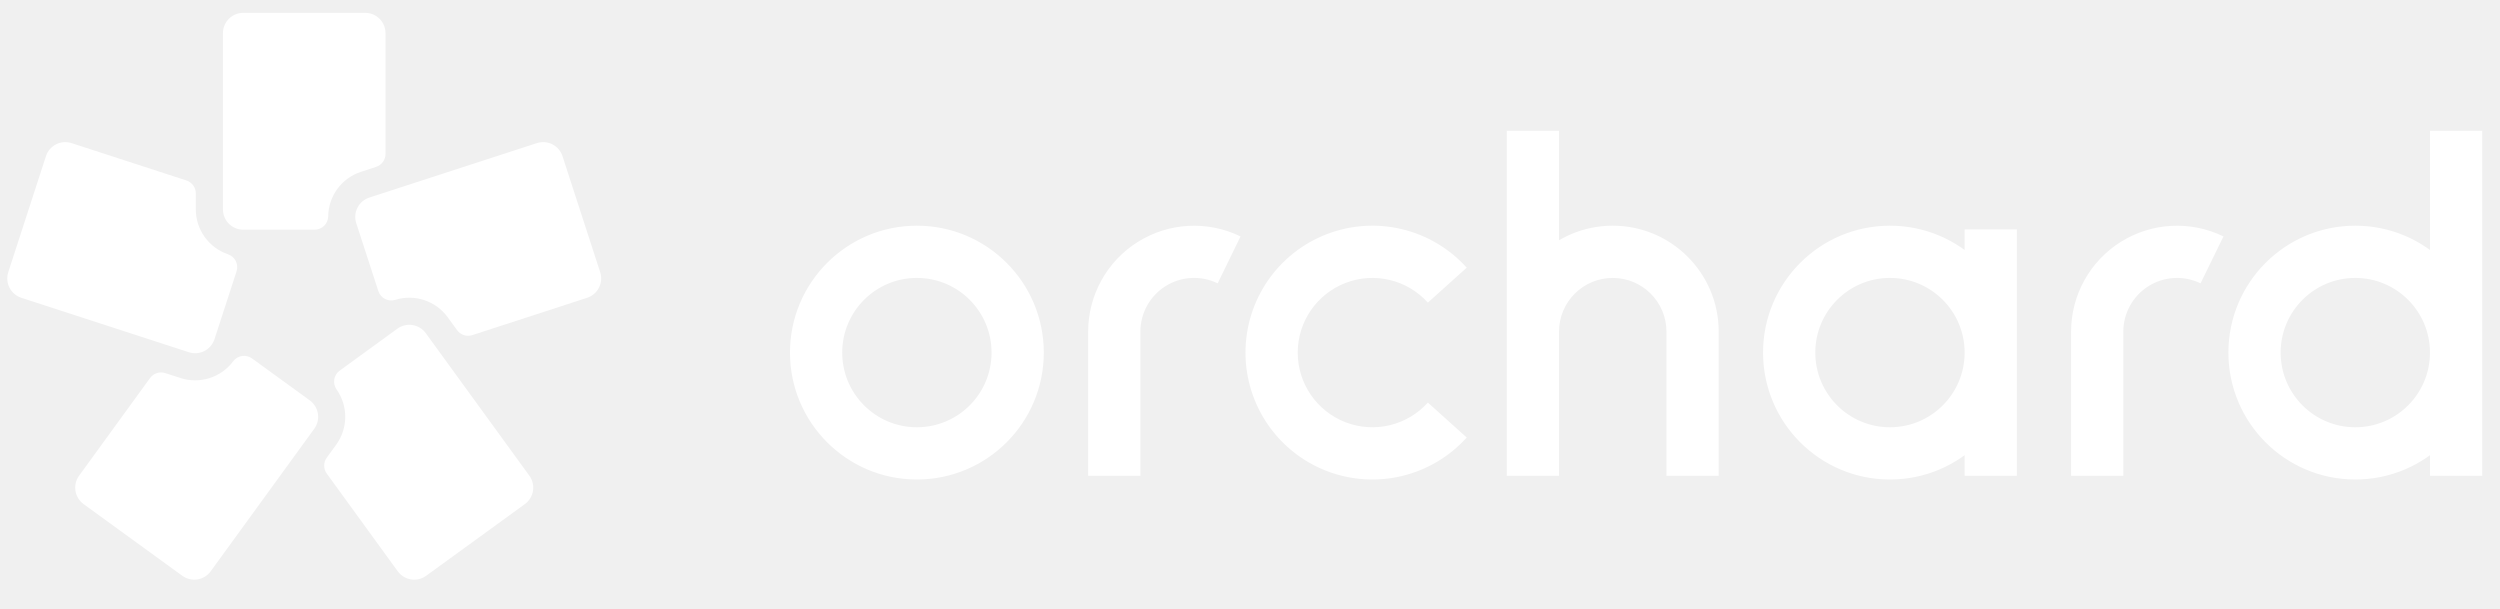
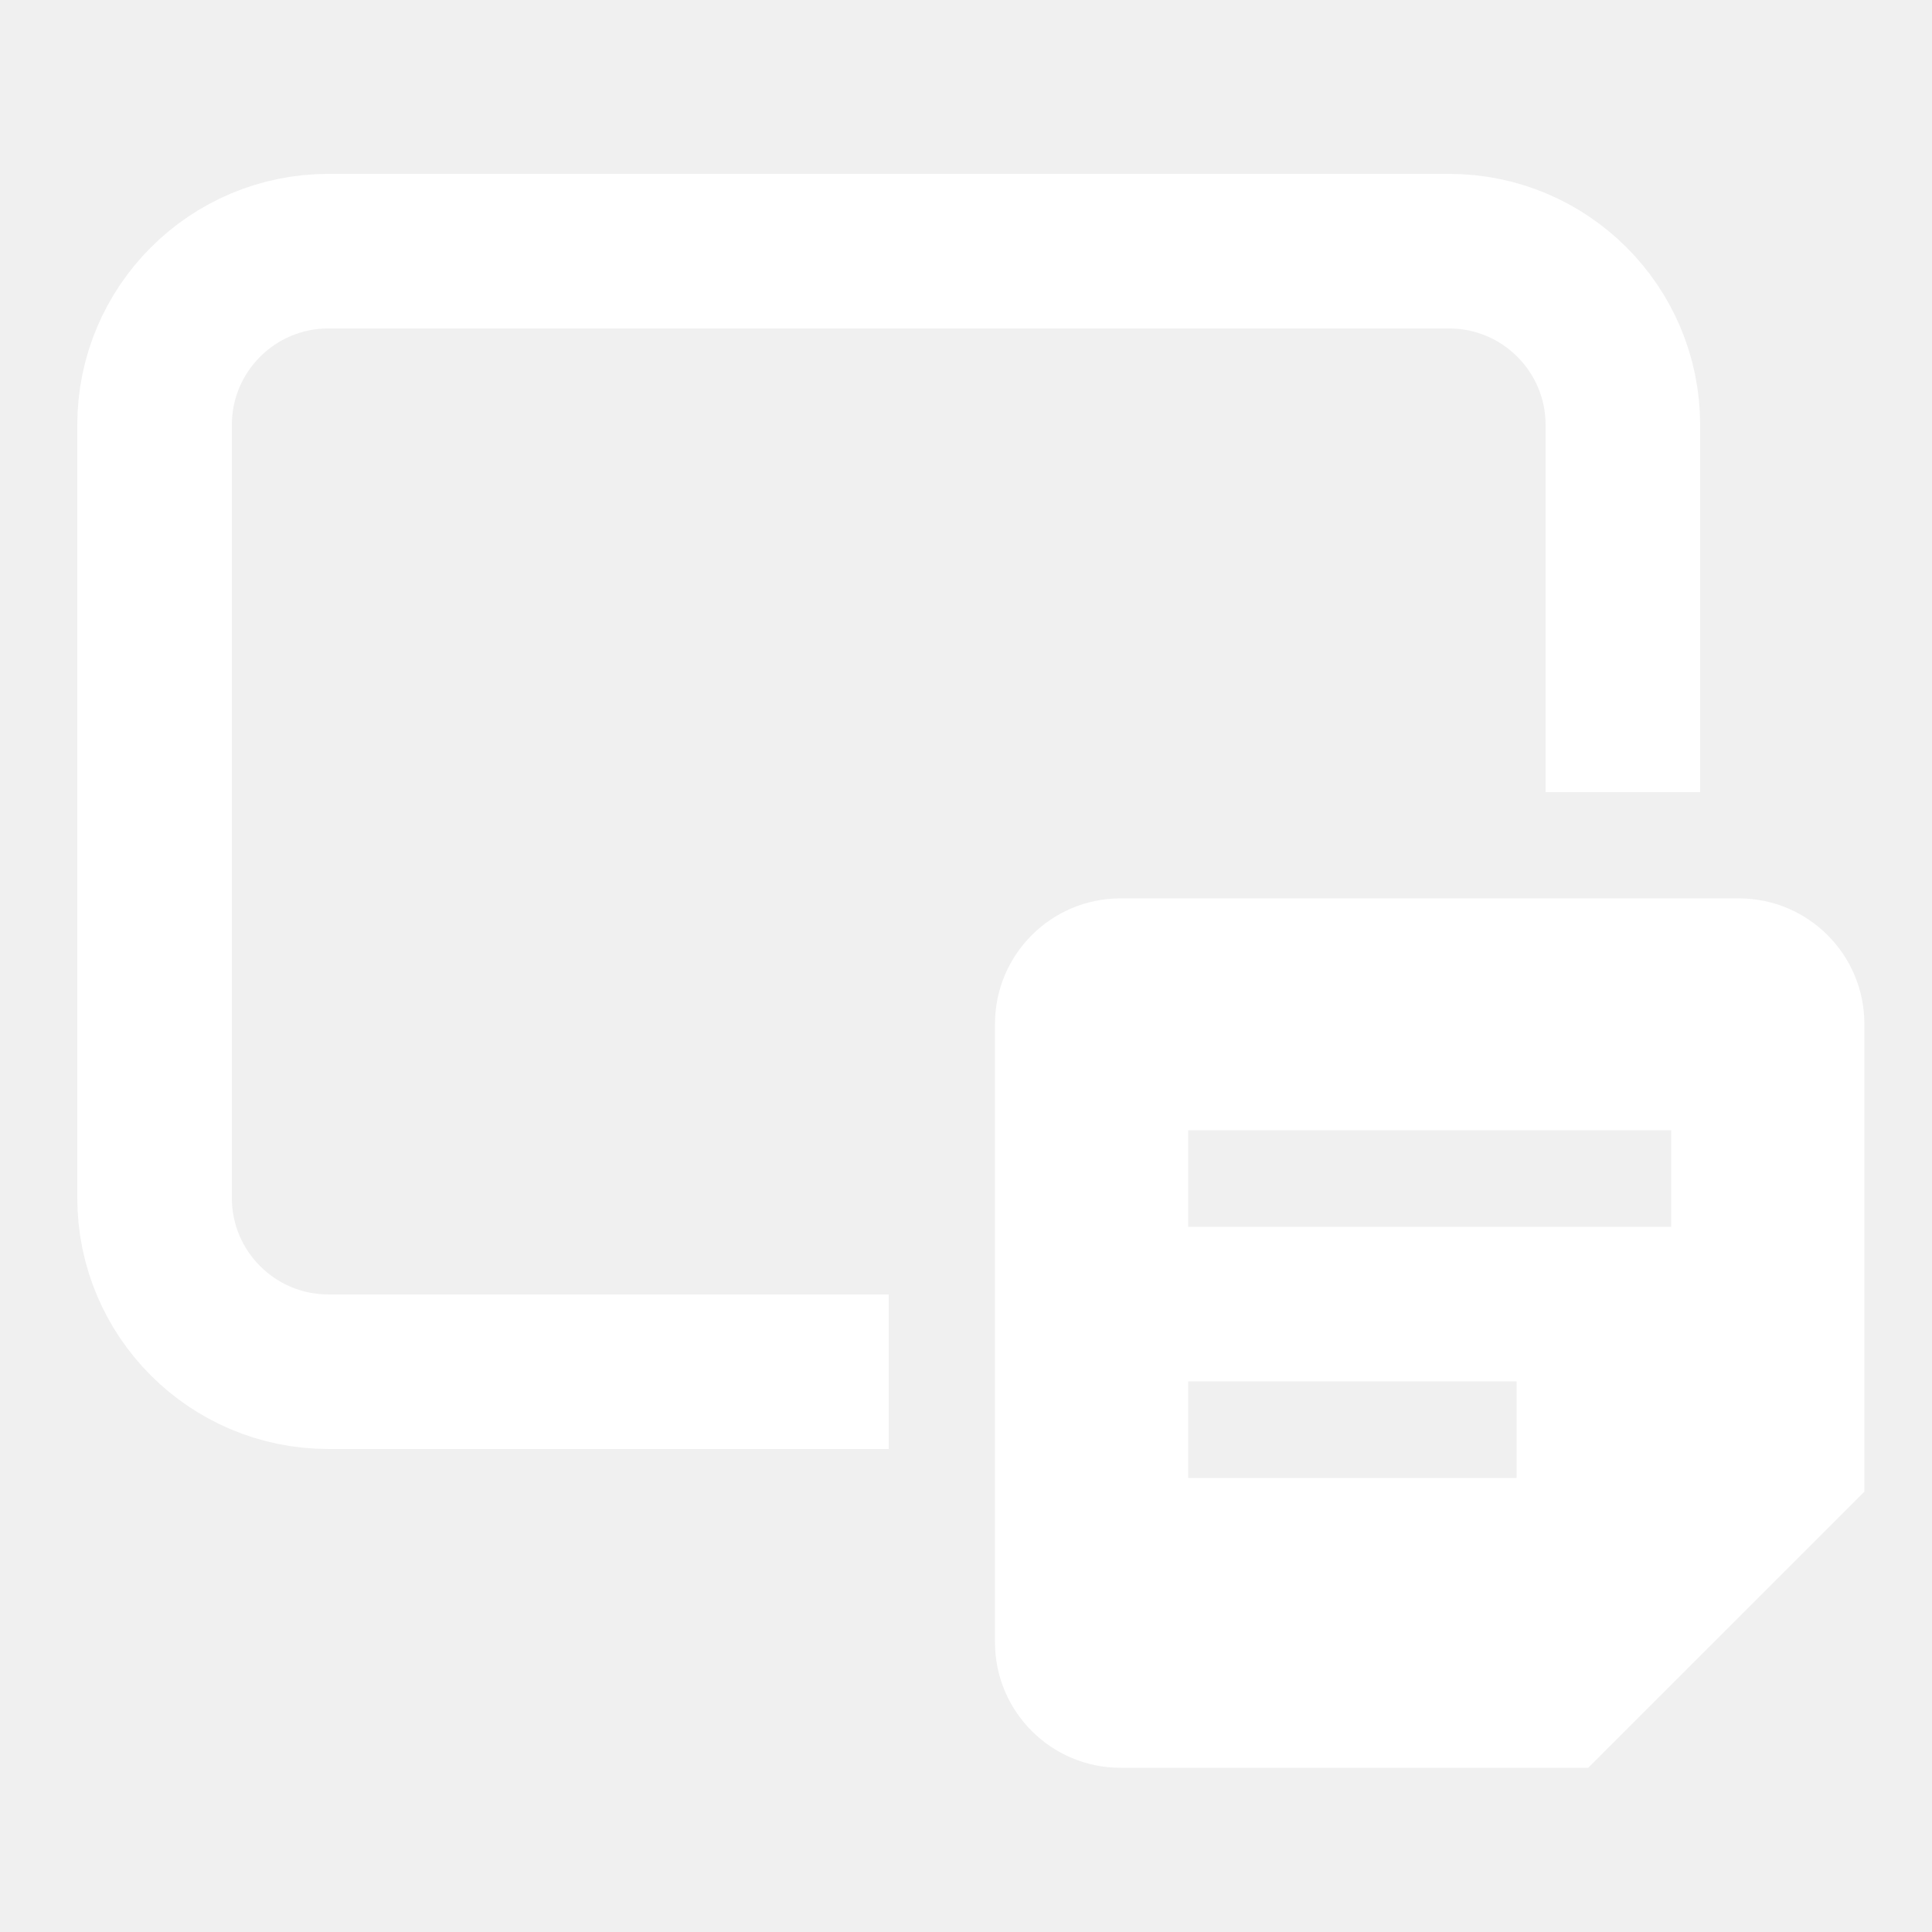
- <svg xmlns="http://www.w3.org/2000/svg" viewBox="0 0 410.88 100" role="img" aria-label="Orchard">
-   <path fill="#fff" d="M51.71 37.75L39.98 37.75A3.34 3.34 0 0 1 36.64 34.41L36.64 5.45A3.34 3.34 0 0 1 39.98 2.11L60.02 2.11A3.34 3.34 0 0 1 63.36 5.45L63.36 25.3A2.23 2.23 0 0 1 61.82 27.42L59.32 28.24A7.8 7.8 0 0 0 53.94 35.55A2.23 2.23 0 0 1 51.71 37.75ZM62.18 47.84L58.55 36.68A3.34 3.34 0 0 1 60.7 32.47L88.24 23.52A3.34 3.34 0 0 1 92.45 25.67L98.64 44.73A3.34 3.34 0 0 1 96.5 48.94L77.62 55.08A2.23 2.23 0 0 1 75.13 54.27L73.58 52.14A7.8 7.8 0 0 0 64.96 49.28A2.23 2.23 0 0 1 62.18 47.84ZM55.82 60.92L65.31 54.02A3.34 3.34 0 0 1 69.98 54.76L87 78.18A3.34 3.34 0 0 1 86.26 82.85L70.04 94.63A3.34 3.34 0 0 1 65.37 93.89L53.7 77.83A2.23 2.23 0 0 1 53.7 75.22L55.25 73.09A7.8 7.8 0 0 0 55.31 64A2.23 2.23 0 0 1 55.82 60.92ZM41.42 58.91L50.91 65.8A3.34 3.34 0 0 1 51.65 70.47L34.63 93.89A3.34 3.34 0 0 1 29.96 94.63L13.74 82.85A3.34 3.34 0 0 1 13 78.18L24.67 62.12A2.23 2.23 0 0 1 27.16 61.32L29.67 62.13A7.8 7.8 0 0 0 38.32 59.38A2.23 2.23 0 0 1 41.42 58.91ZM38.88 44.59L35.25 55.75A3.34 3.34 0 0 1 31.04 57.89L3.5 48.94A3.34 3.34 0 0 1 1.36 44.73L7.55 25.67A3.34 3.34 0 0 1 11.76 23.52L30.64 29.66A2.23 2.23 0 0 1 32.18 31.78L32.18 34.41A7.8 7.8 0 0 0 37.47 41.79A2.23 2.23 0 0 1 38.88 44.59Z" />
-   <path fill="#fff" transform="translate(127 21.5) scale(0.81)" d="M3.5 45A25.75 25.75 0 1 1 55 45A25.75 25.75 0 1 1 3.5 45ZM14.1 45A15.15 15.15 0 1 0 44.4 45A15.15 15.15 0 1 0 14.1 45ZM64 40.75H74.6V70H64ZM64 40.75A21.5 21.5 0 0 1 94.92 21.43L90.28 30.95A10.9 10.9 0 0 0 74.6 40.75ZM140.81 62.23A25.75 25.75 0 1 1 140.81 27.77L132.93 34.86A15.15 15.15 0 1 0 132.93 55.14ZM148.94 0H159.54V70H148.94ZM148.94 40.75A21.5 21.5 0 0 1 191.94 40.75L181.34 40.75A10.9 10.9 0 0 0 159.54 40.75ZM181.34 40.75H191.94V70H181.34ZM200.94 45A25.75 25.75 0 1 1 252.44 45A25.75 25.75 0 1 1 200.94 45ZM211.54 45A15.15 15.15 0 1 0 241.84 45A15.15 15.15 0 1 0 211.54 45ZM241.84 20H252.44V70H241.84ZM263.44 40.75H274.04V70H263.44ZM263.44 40.75A21.5 21.5 0 0 1 294.36 21.43L289.71 30.95A10.9 10.9 0 0 0 274.04 40.75ZM295.36 45A25.75 25.75 0 1 1 346.86 45A25.75 25.75 0 1 1 295.36 45ZM305.96 45A15.15 15.15 0 1 0 336.26 45A15.15 15.15 0 1 0 305.96 45ZM336.26 0H346.86V70H336.26Z" />
+ <svg xmlns="http://www.w3.org/2000/svg" viewBox="-2 -3 100 100" role="img" aria-label="Screenotes">
+   <g fill="#fff" stroke="#fff">
+     <path d="M44 68H15A9 9 0 0 1 6 59V19A9 9 0 0 1 15 10H73A9 9 0 0 1 82 19V38" fill="none" stroke-width="8" />
+     <path fill-rule="evenodd" d="M56 44H88A6 6 0 0 1 94 50V74L80 88H56A6 6 0 0 1 50 82V50A6 6 0 0 1 56 44ZM59 55H85V61H59ZM59 68H77V74H59Z" />
+   </g>
</svg>
